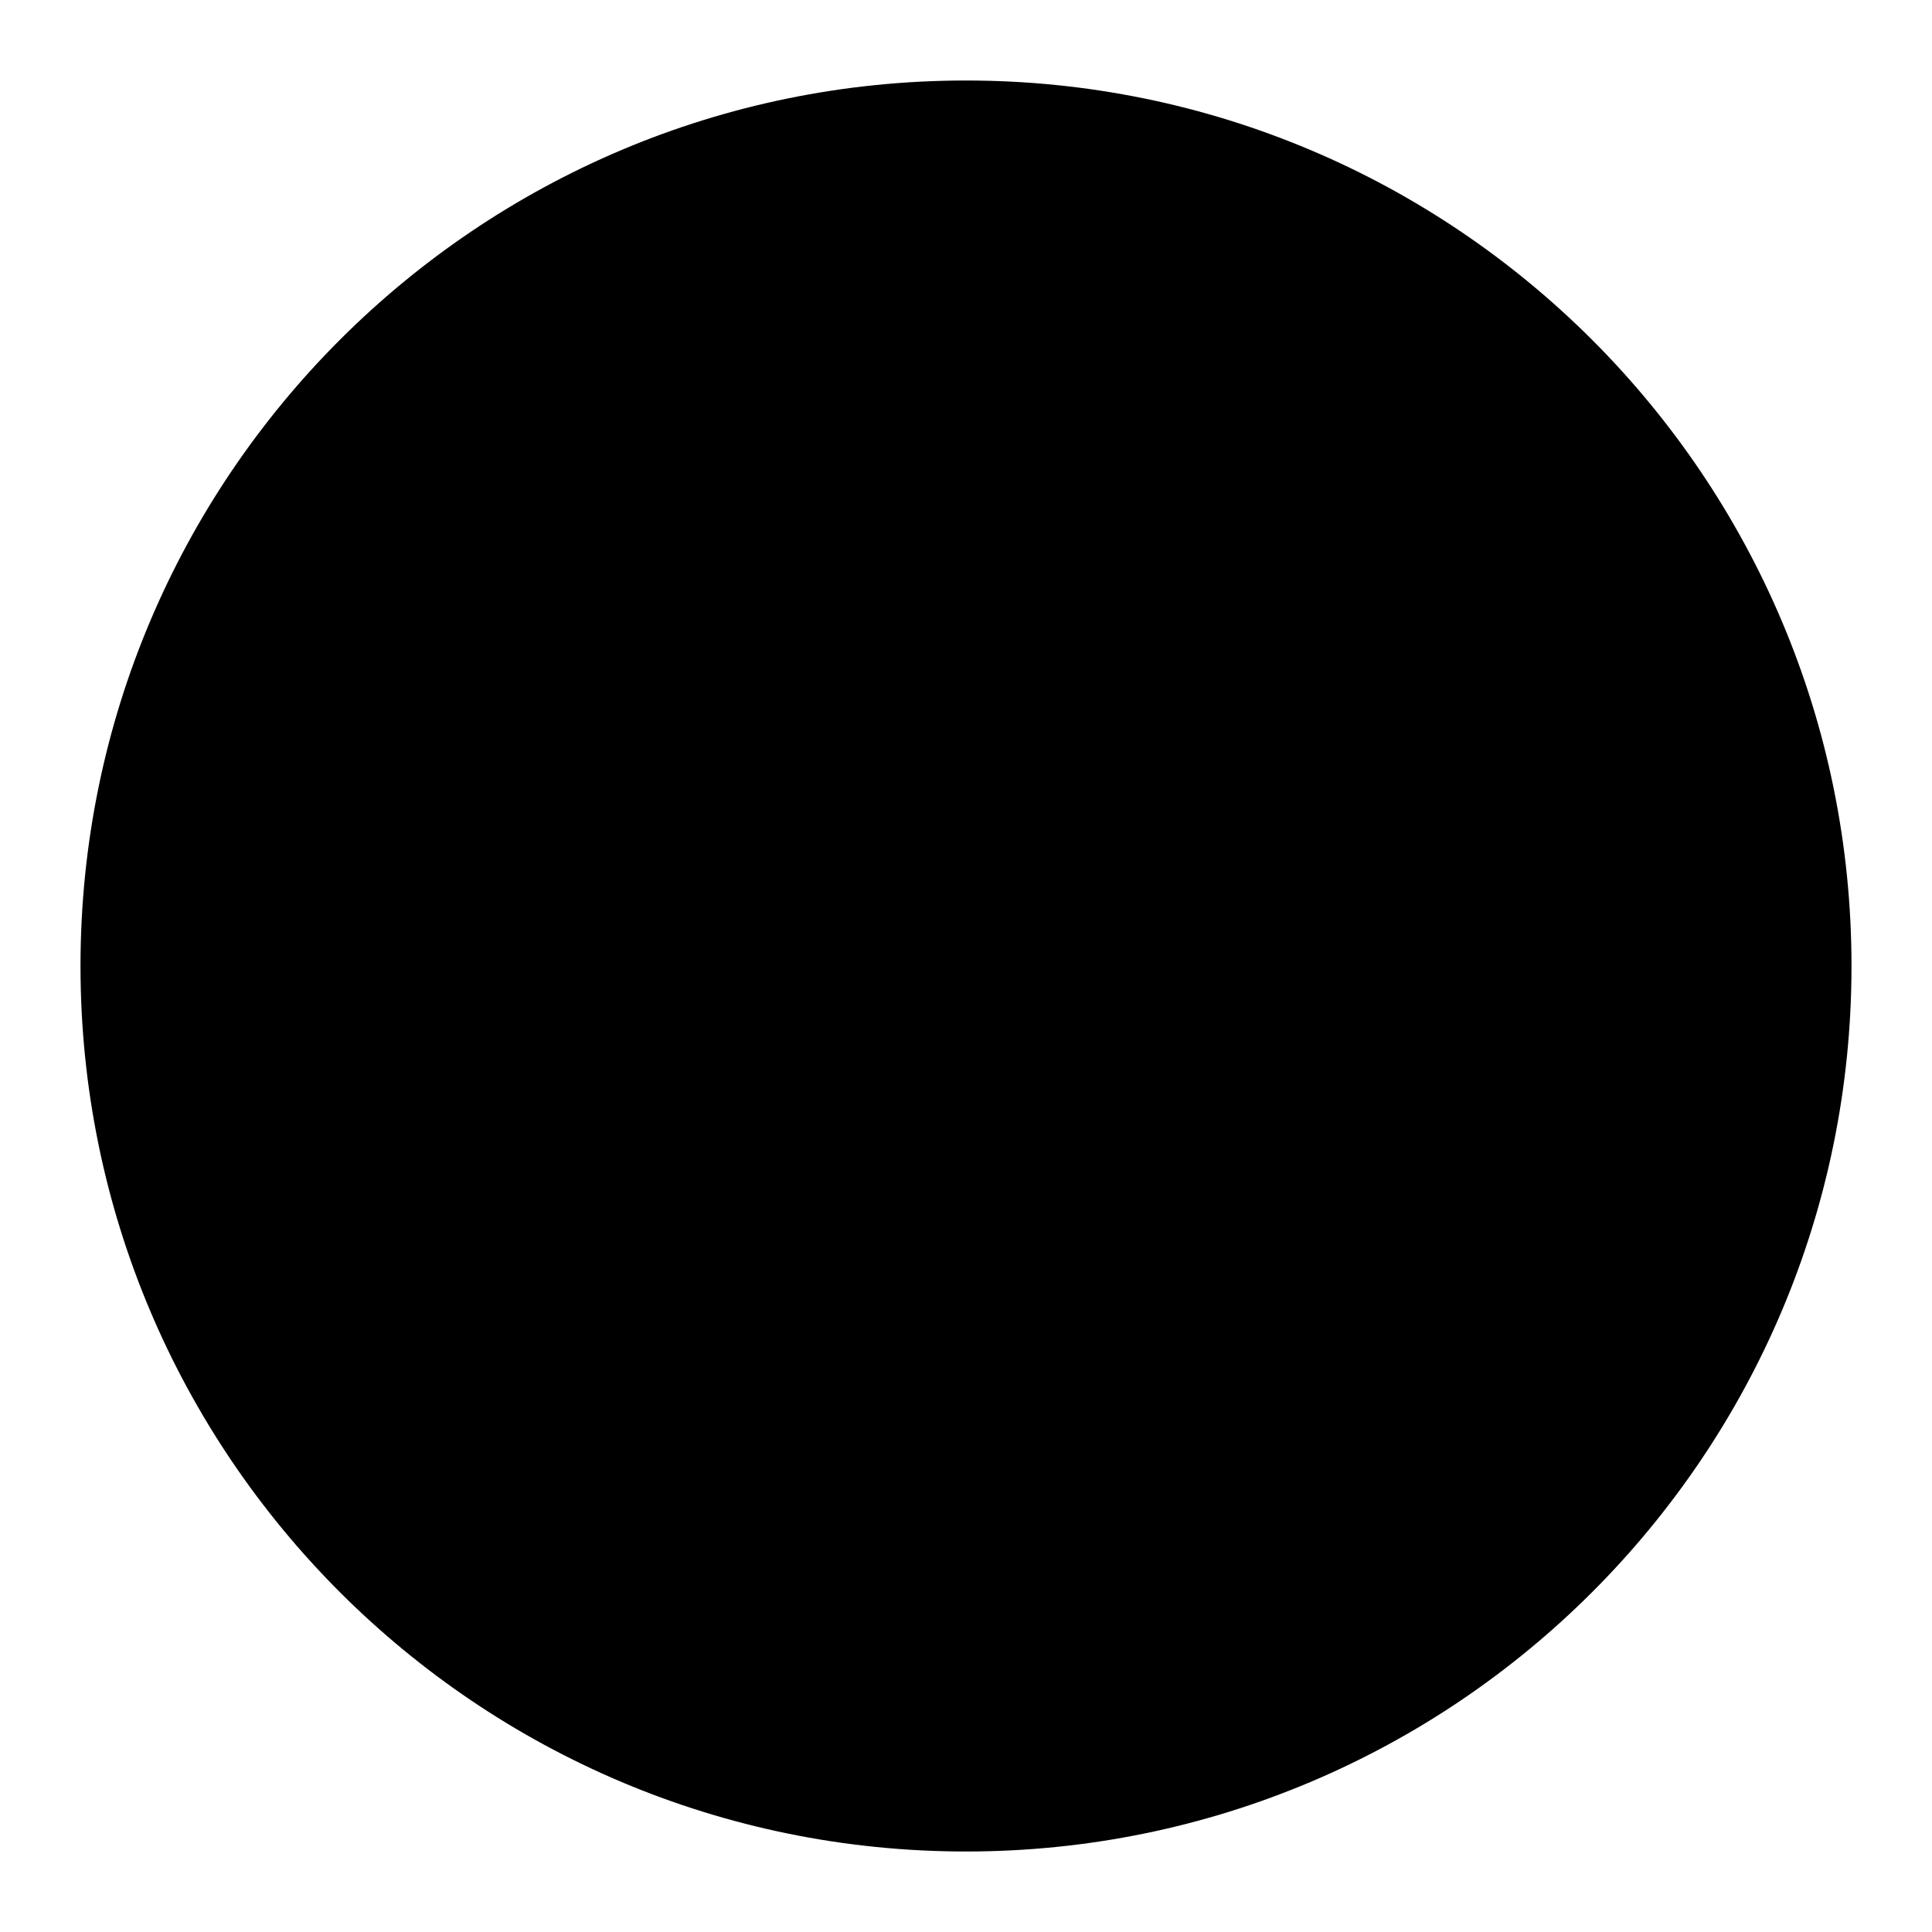
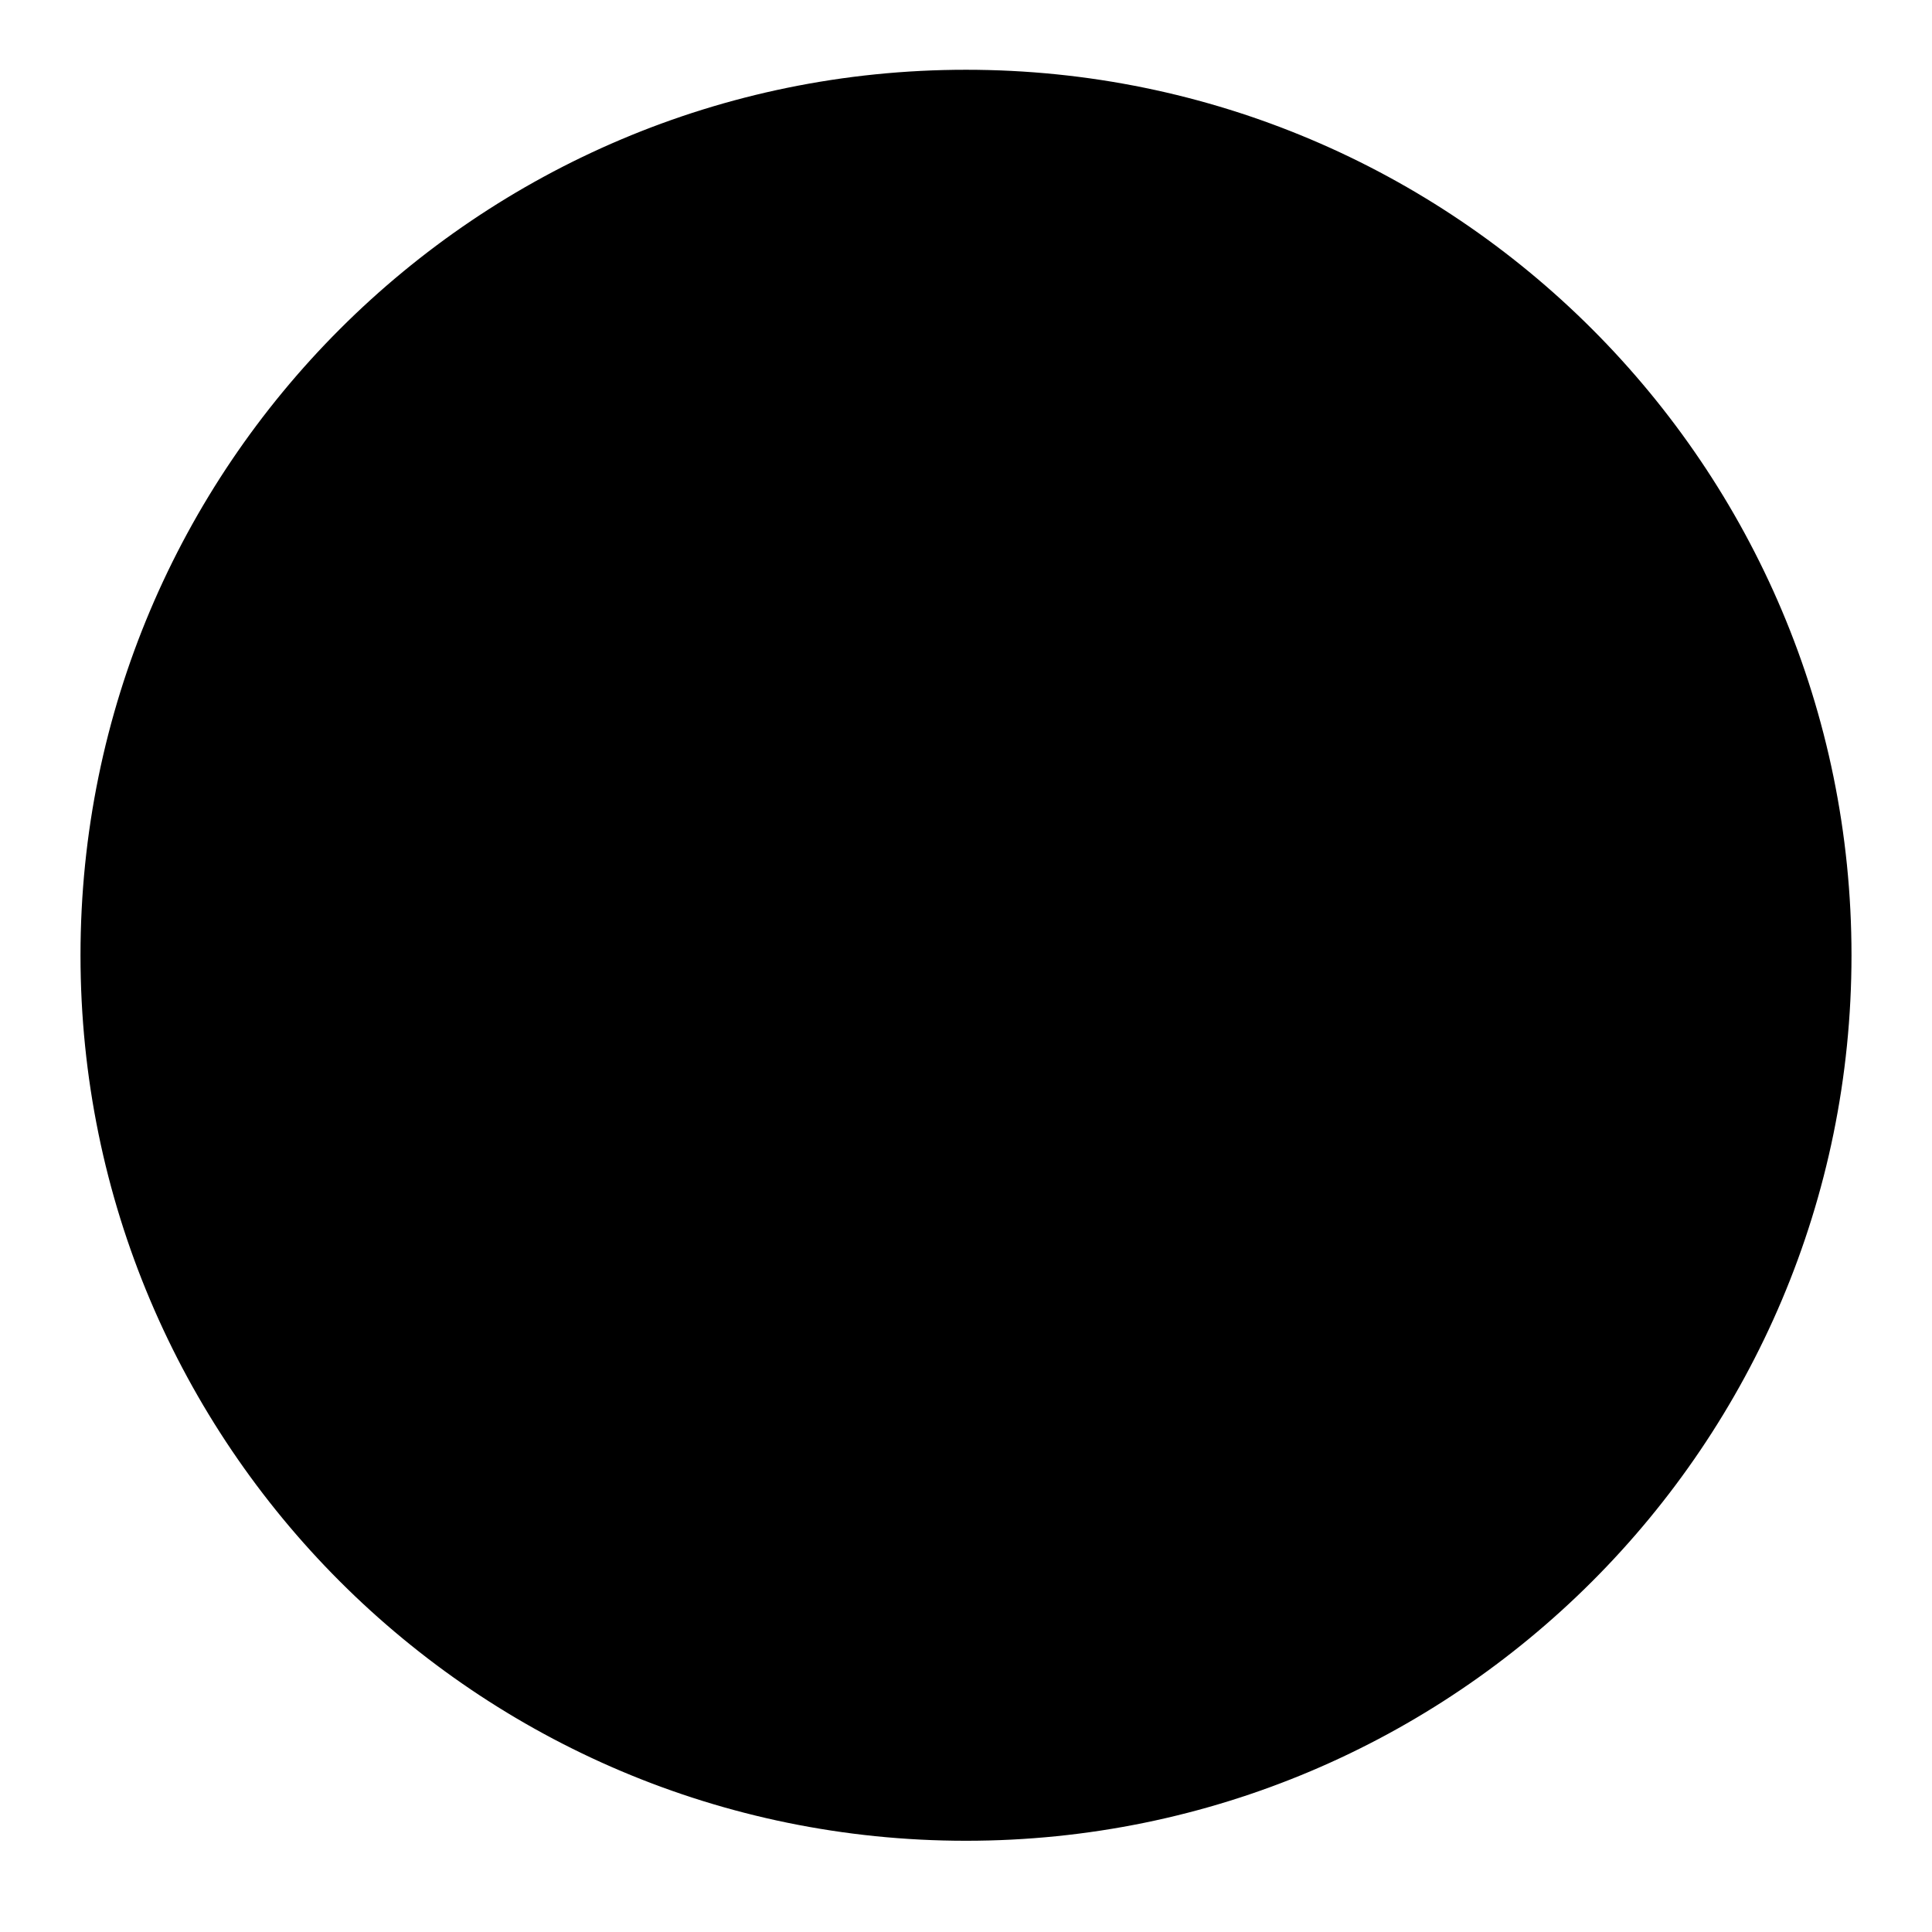
<svg xmlns="http://www.w3.org/2000/svg" viewBox="0 0 36 36">
  <g fill="none" stroke="currentColor">
    <polyline class="check" points="12.463 18.398 16.477 22.324 26.463 12.324" stroke-linecap="square" stroke-width="2" />
-     <circle class="circle" cx="18" cy="18" r="16" fill="currentColor" />
+     <circle class="circle" cx="18" cy="17.8" r="16" fill="currentColor" />
  </g>
</svg>
